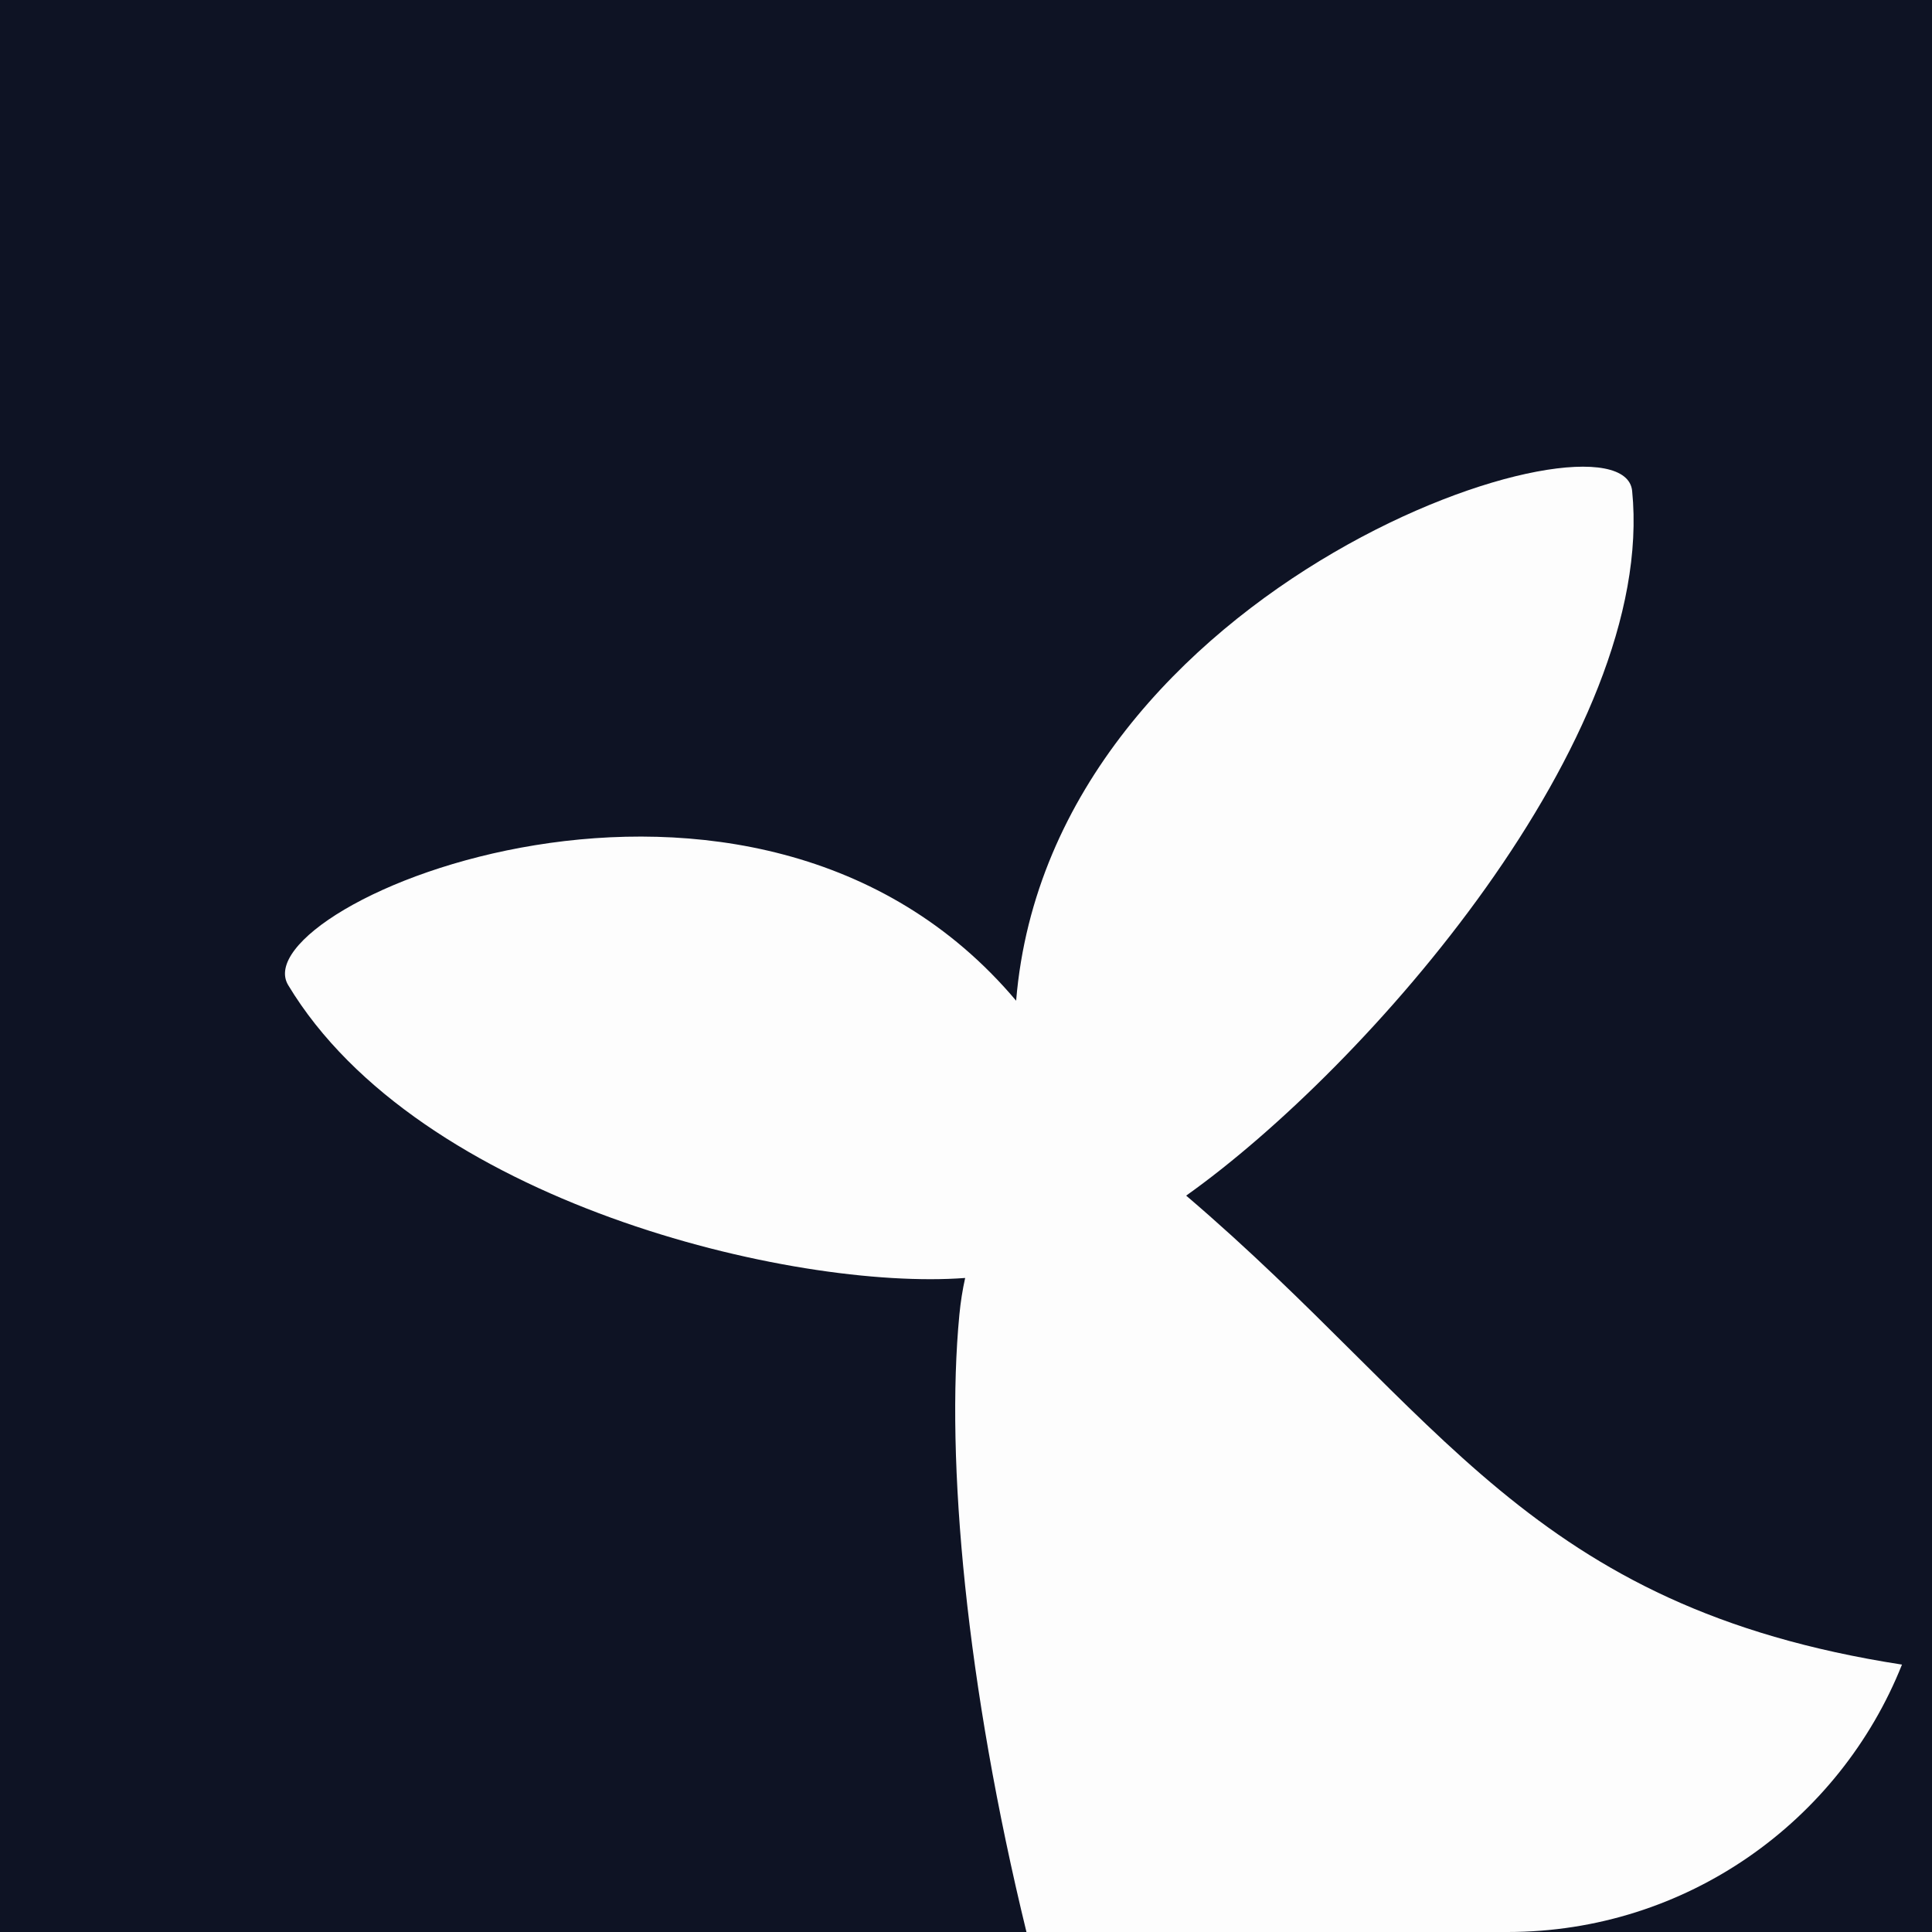
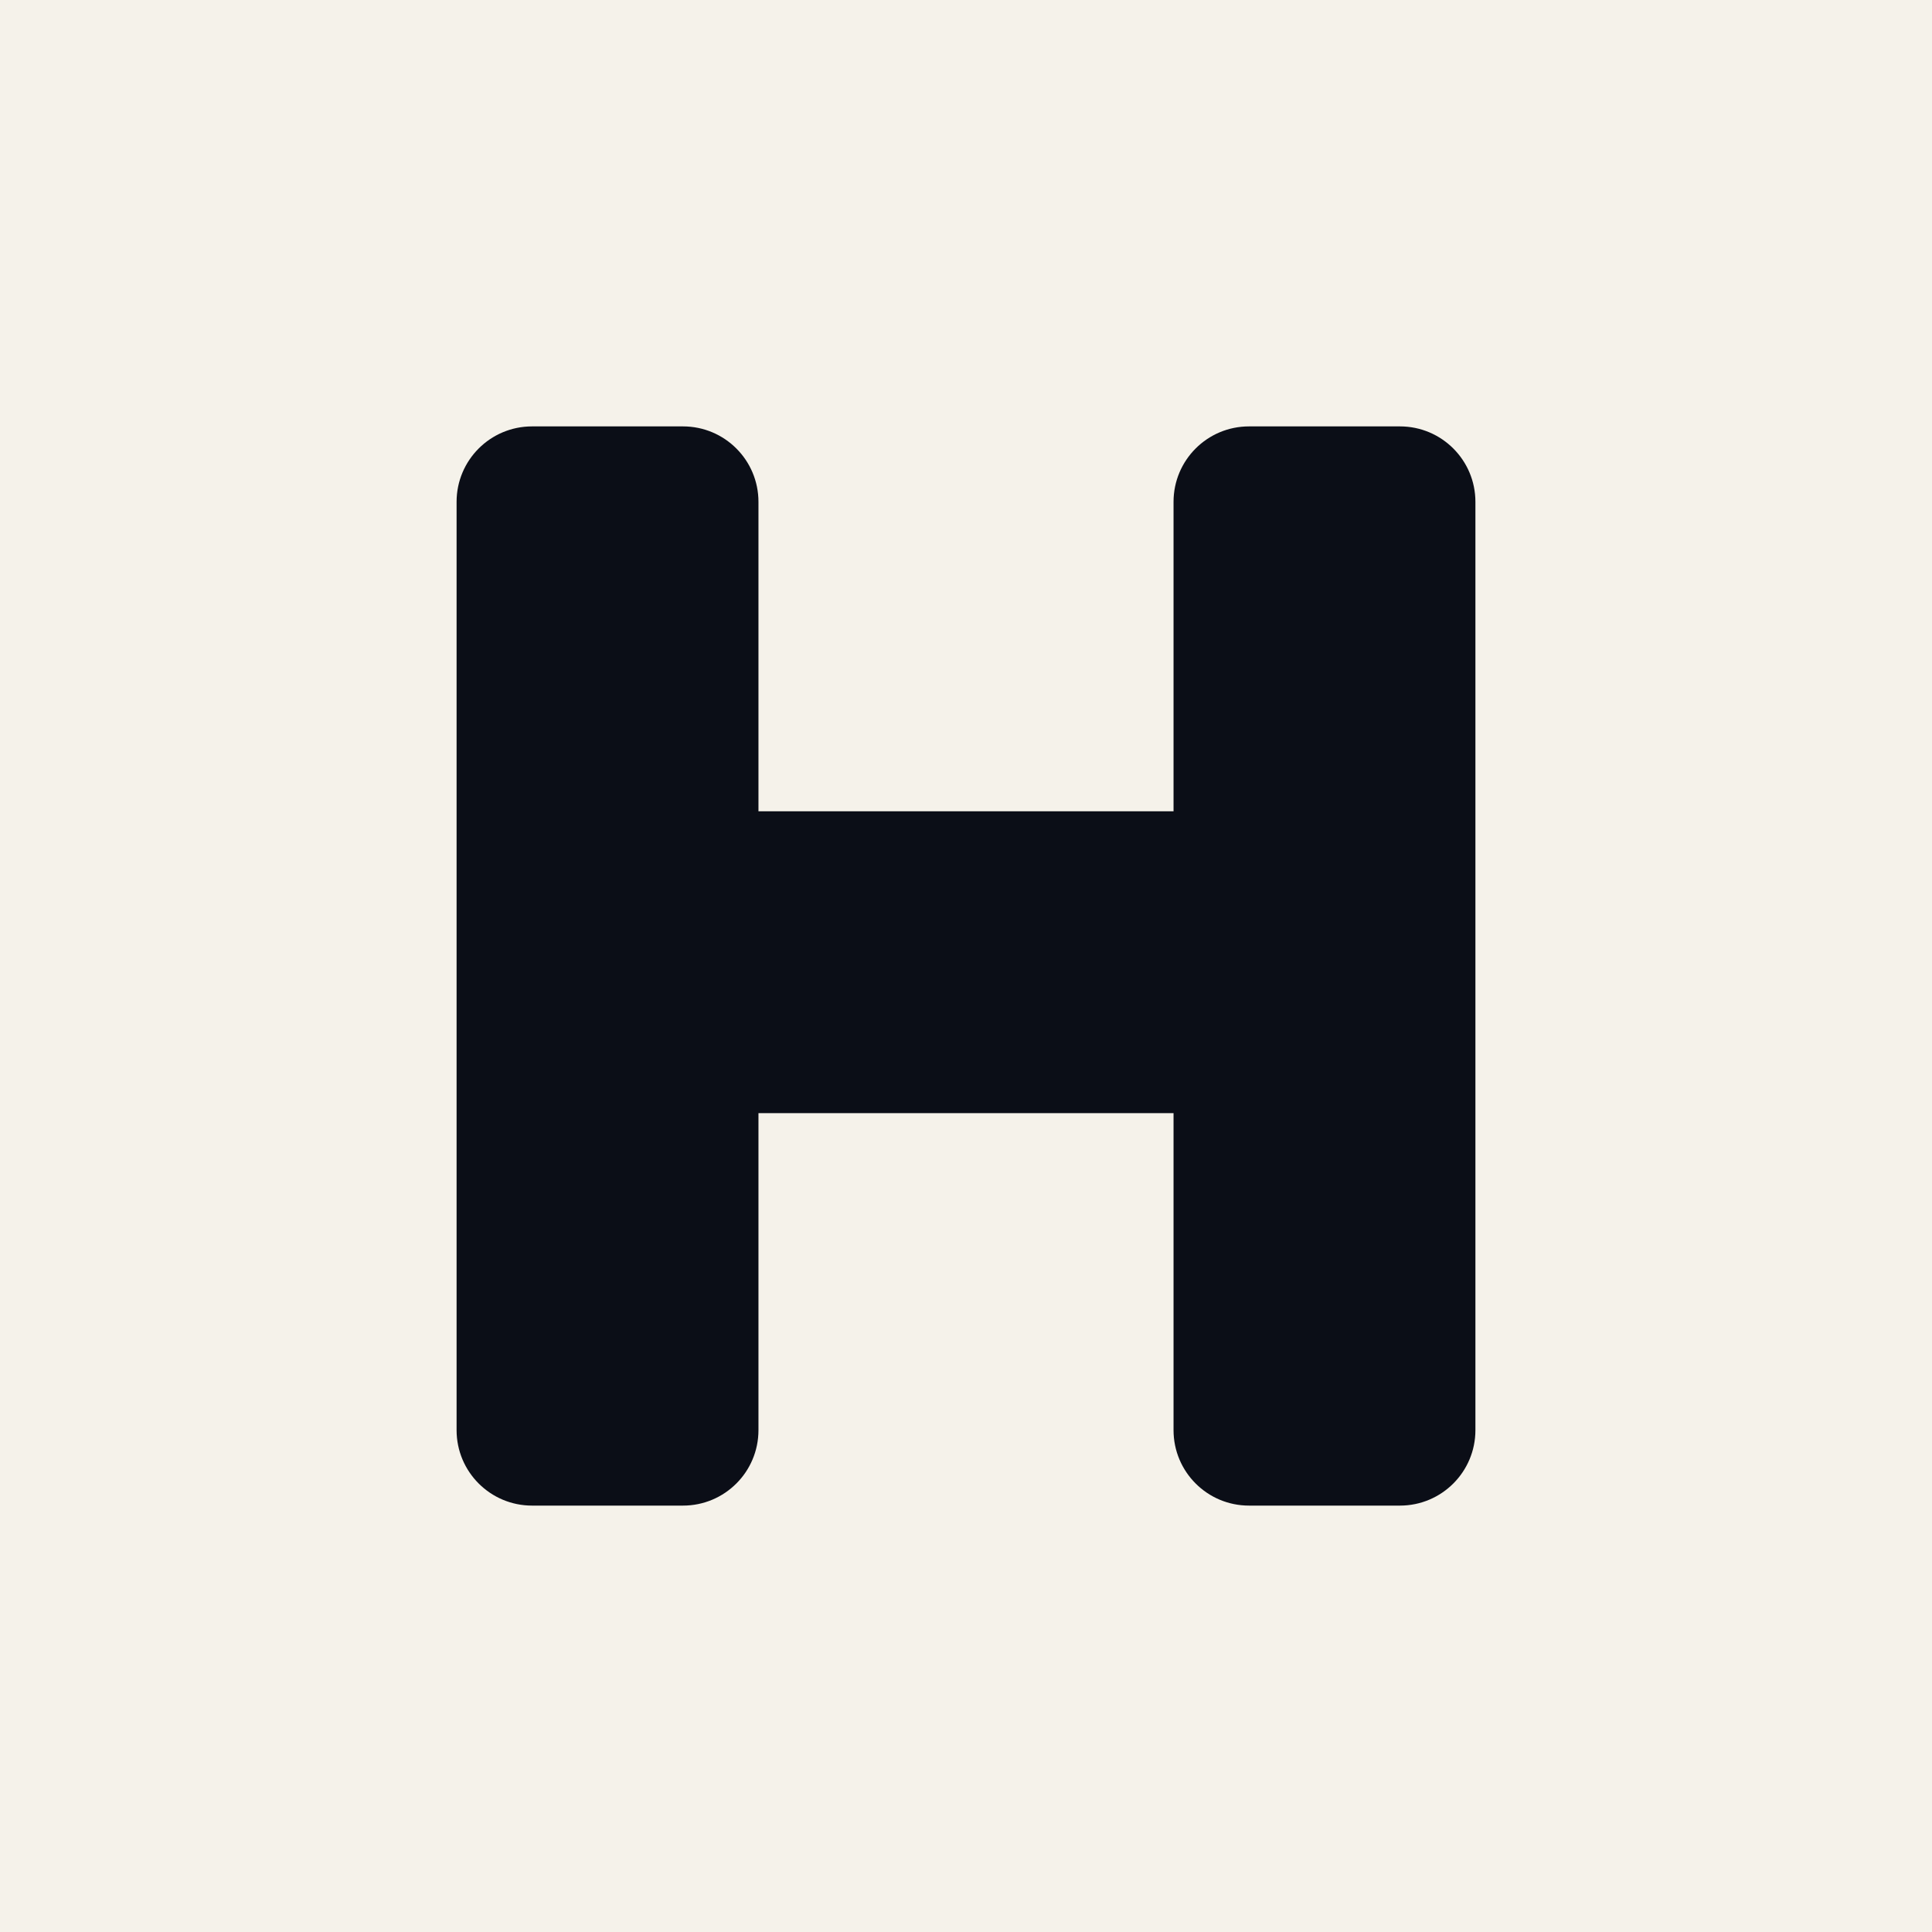
- <svg xmlns="http://www.w3.org/2000/svg" height="832" viewBox="0 0 832 832" width="832">
-   <rect fill="#0e1324" height="832" width="832" />
-   <path d="m437.588 430.954c15.013-181.358 261.147-260.086 265.28-219.571 10.613 106.034-114.385 248.34-192.07 303.515l.019-.01c110.042 93.901 147.489 177.077 308.234 201.953l.025-.007c-26.892 67.478-92.821 115.166-169.889 115.166l-207.151-.004c-25.846-105.92-34.937-202.96-28.887-265.85.53-5.511 1.371-10.787 2.49-15.801-74.032 5.595-235.313-32.654-291.556-126.151-20.692-34.591 199.82-128.261 313.535 6.794z" fill="#fdfdfd" />
+ <svg xmlns="http://www.w3.org/2000/svg" viewBox="0 0 1024 1024">
+   <rect width="1024" height="1024" fill="#f5f2ea" />
+   <path fill="#0b0e17" d="M282 226c-22.1 0-40 17.9-40 40v492c0 22.1 17.9 40 40 40h80c22.1 0 40-17.9 40-40V590h220v168c0 22.1 17.9 40 40 40h80c22.1 0 40-17.9 40-40V266c0-22.1-17.9-40-40-40h-80c-22.1 0-40 17.9-40 40v164H402V266c0-22.1-17.9-40-40-40h-80Z" />
</svg>
